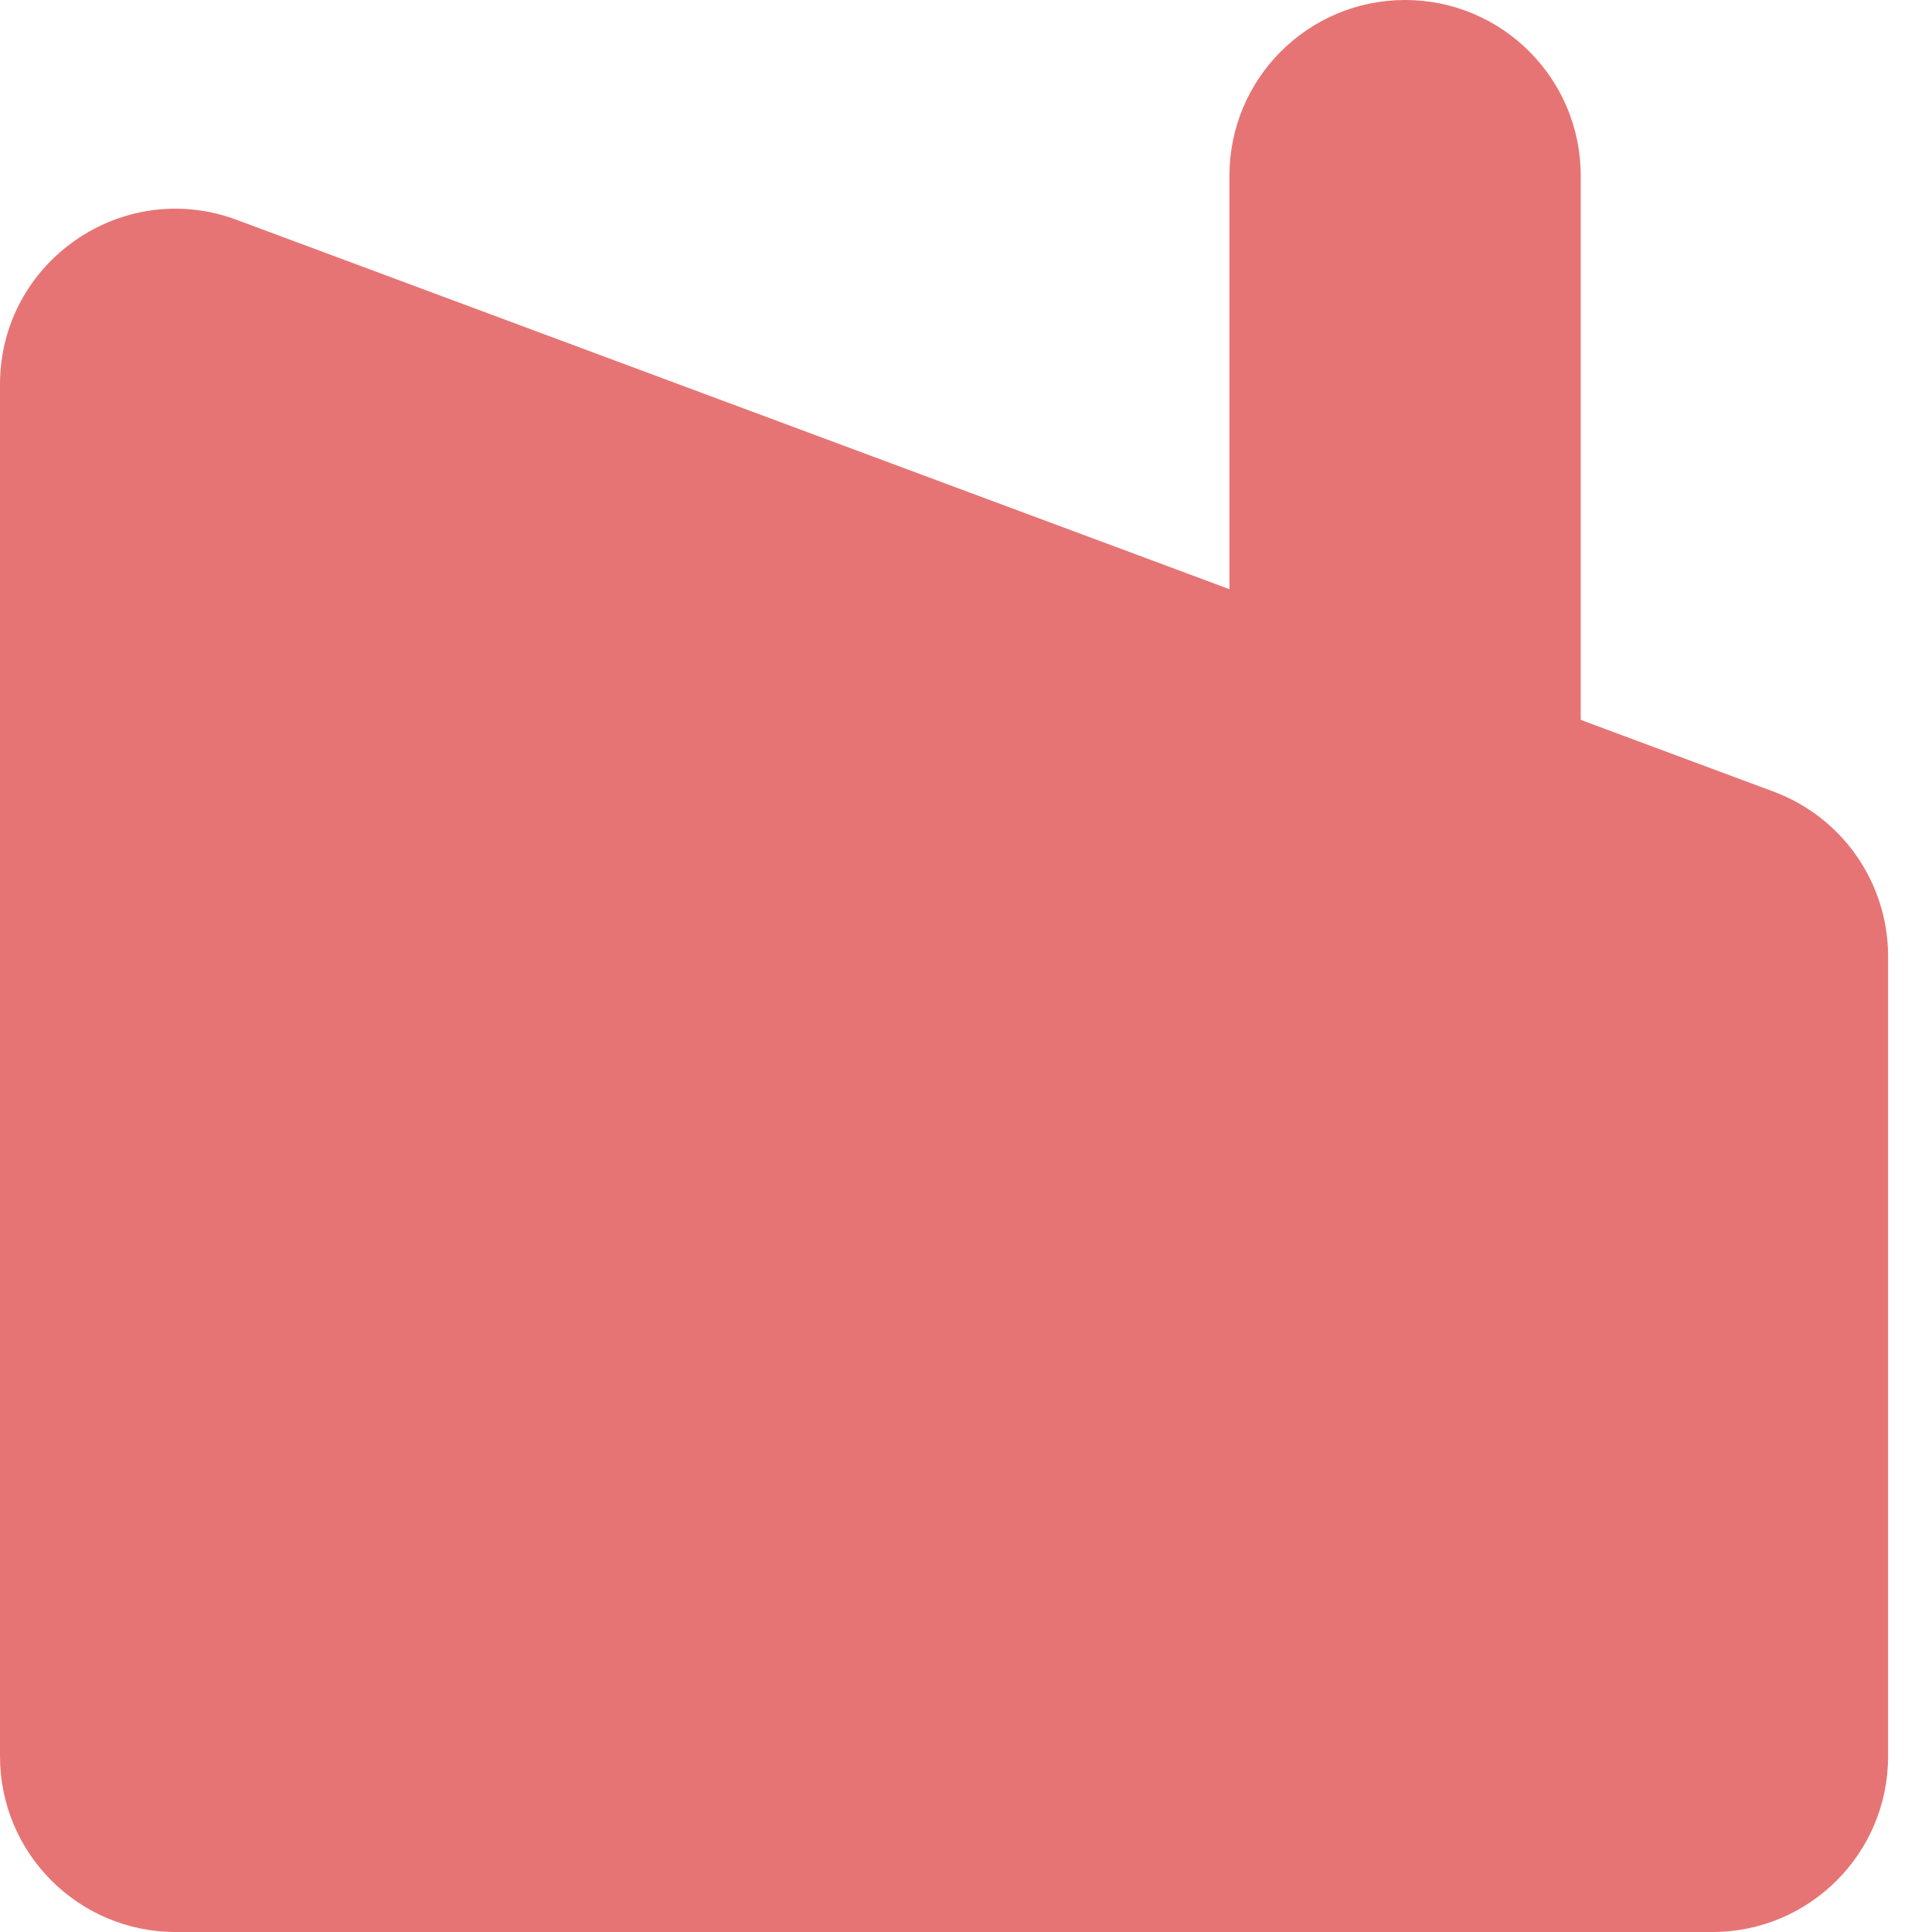
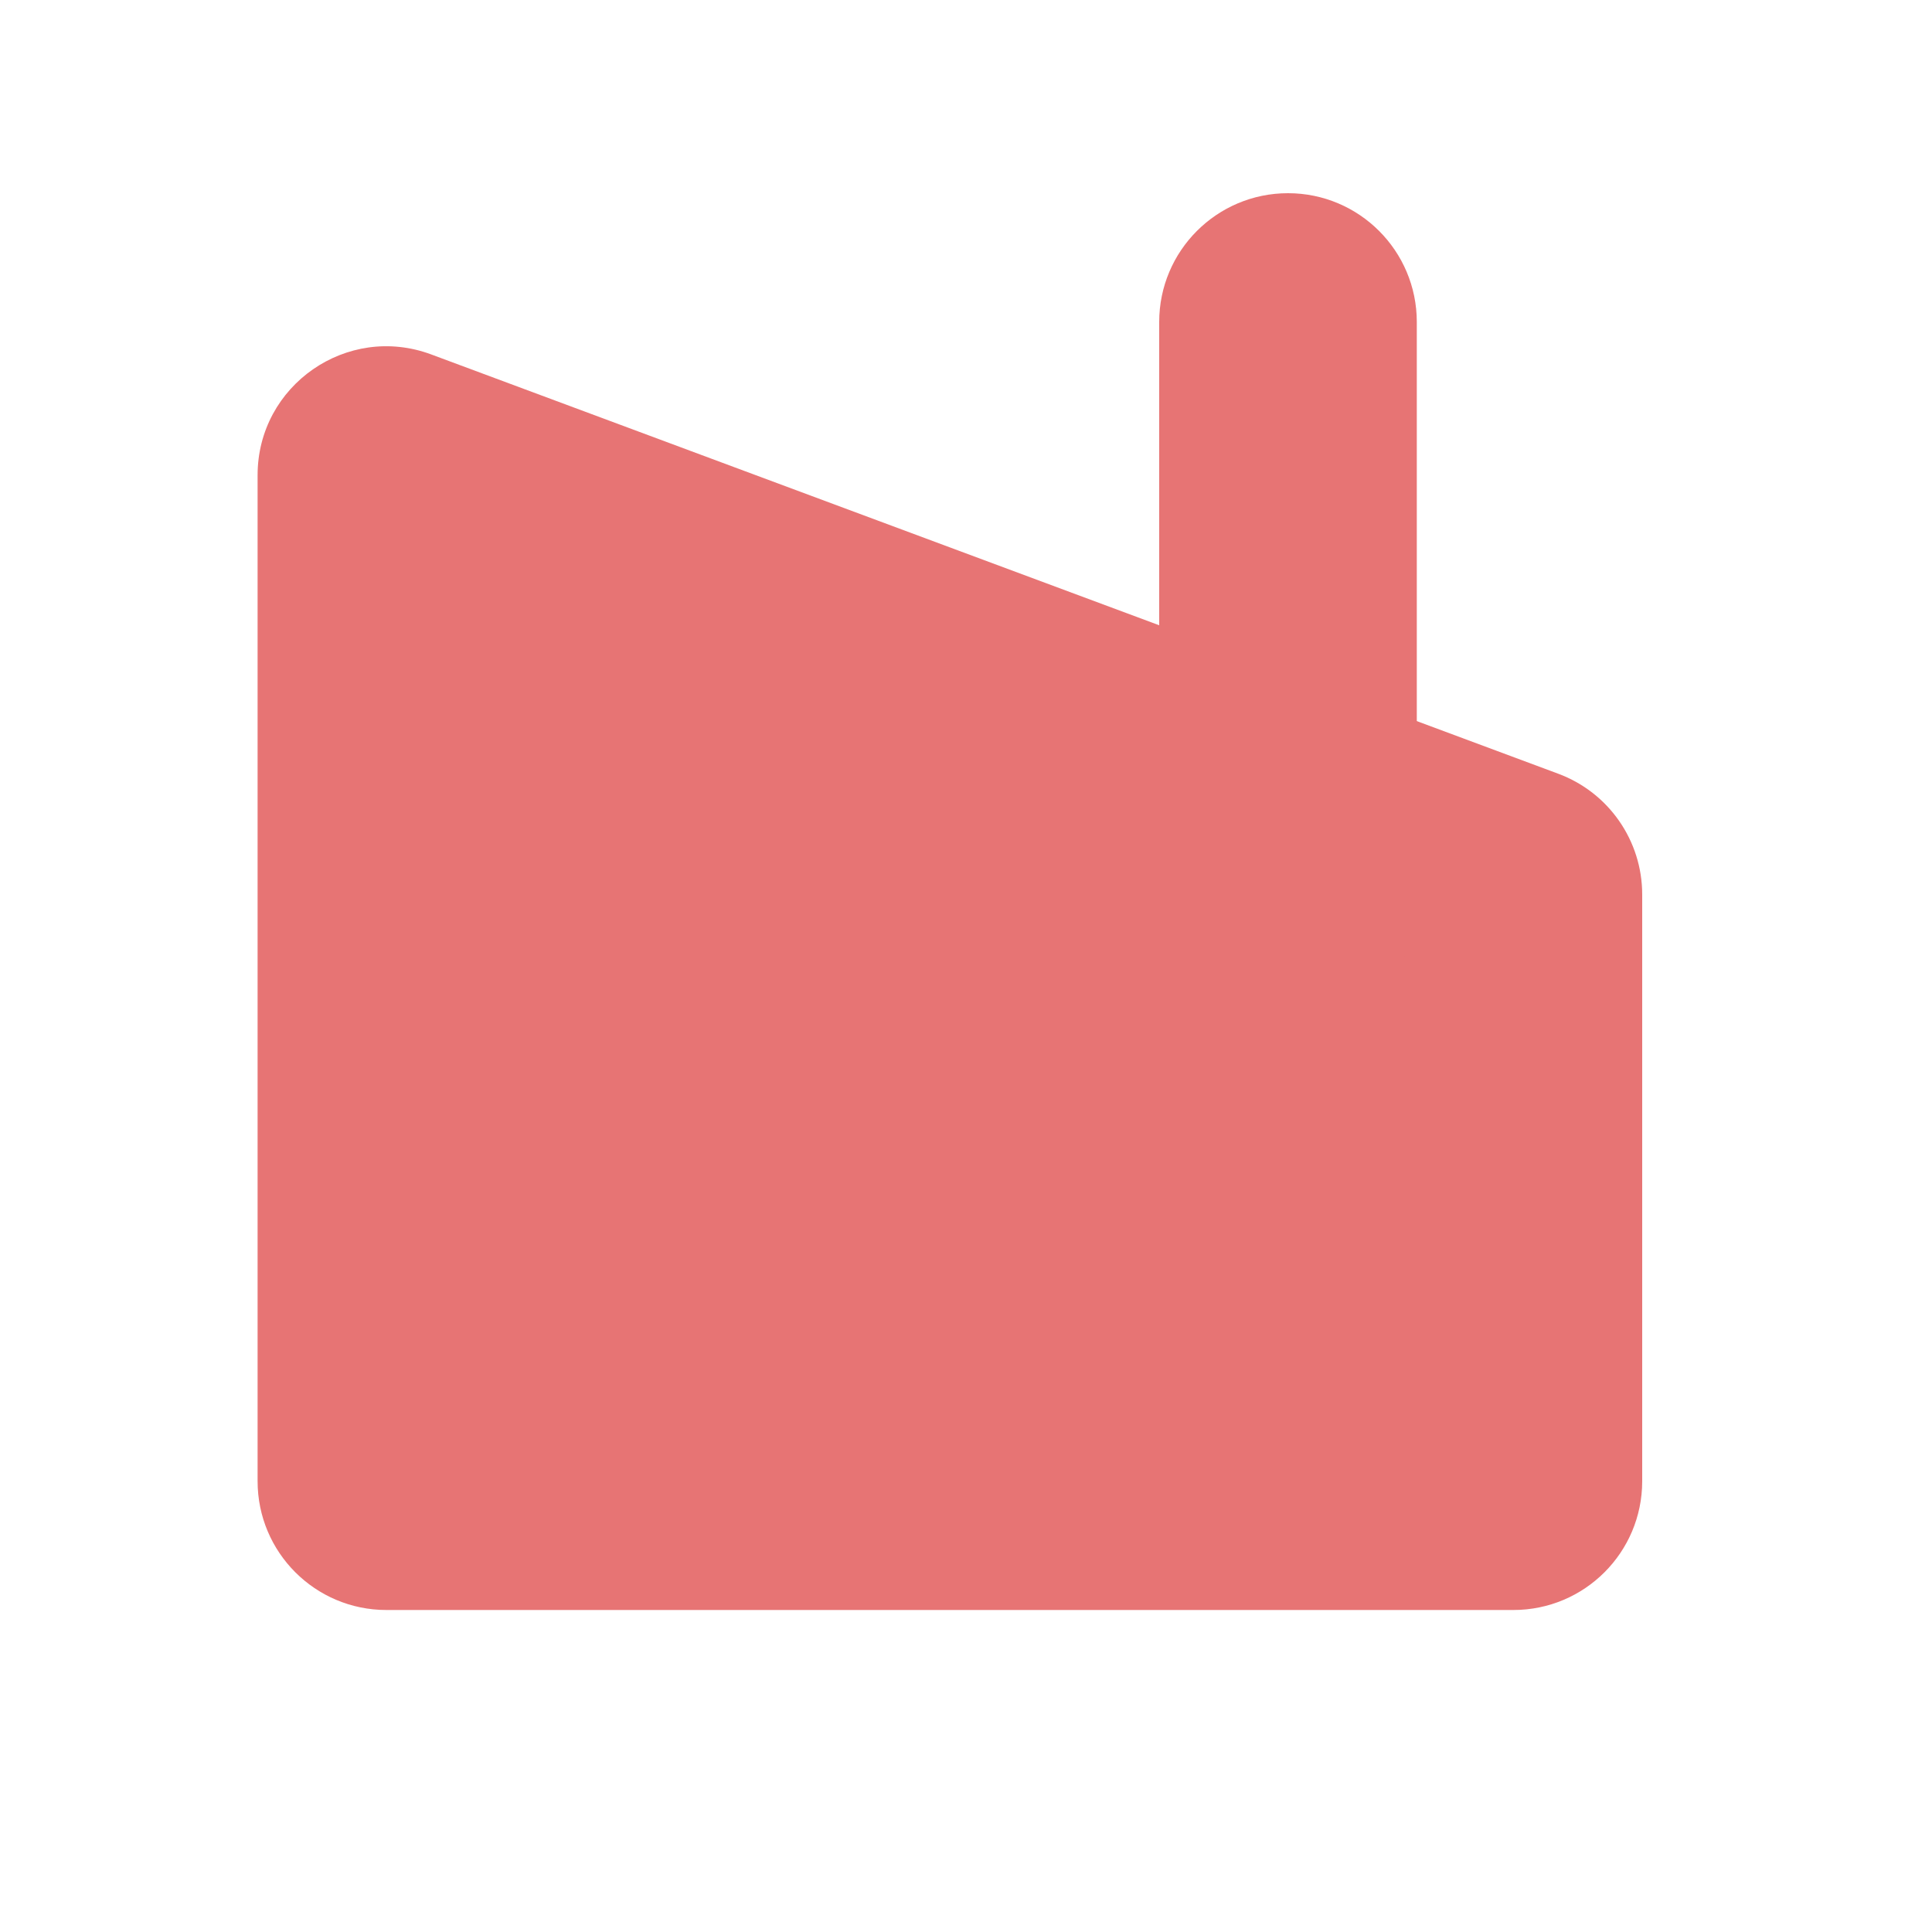
- <svg xmlns="http://www.w3.org/2000/svg" width="22" height="22" viewBox="0 0 22 22" fill="none">
+ <svg xmlns="http://www.w3.org/2000/svg" width="22" height="22" viewBox="-4 -3 30 30" fill="none">
  <path d="M0 4.378C0 2.984 1.391 2.017 2.697 2.504L20.198 9.015C20.981 9.307 21.5 10.054 21.5 10.89V20C21.5 21.105 20.605 22 19.5 22H2C0.895 22 0 21.105 0 20V4.378Z" fill="#E77474" />
  <rect x="14" width="4" height="13" rx="2" fill="#E77474" />
</svg>
